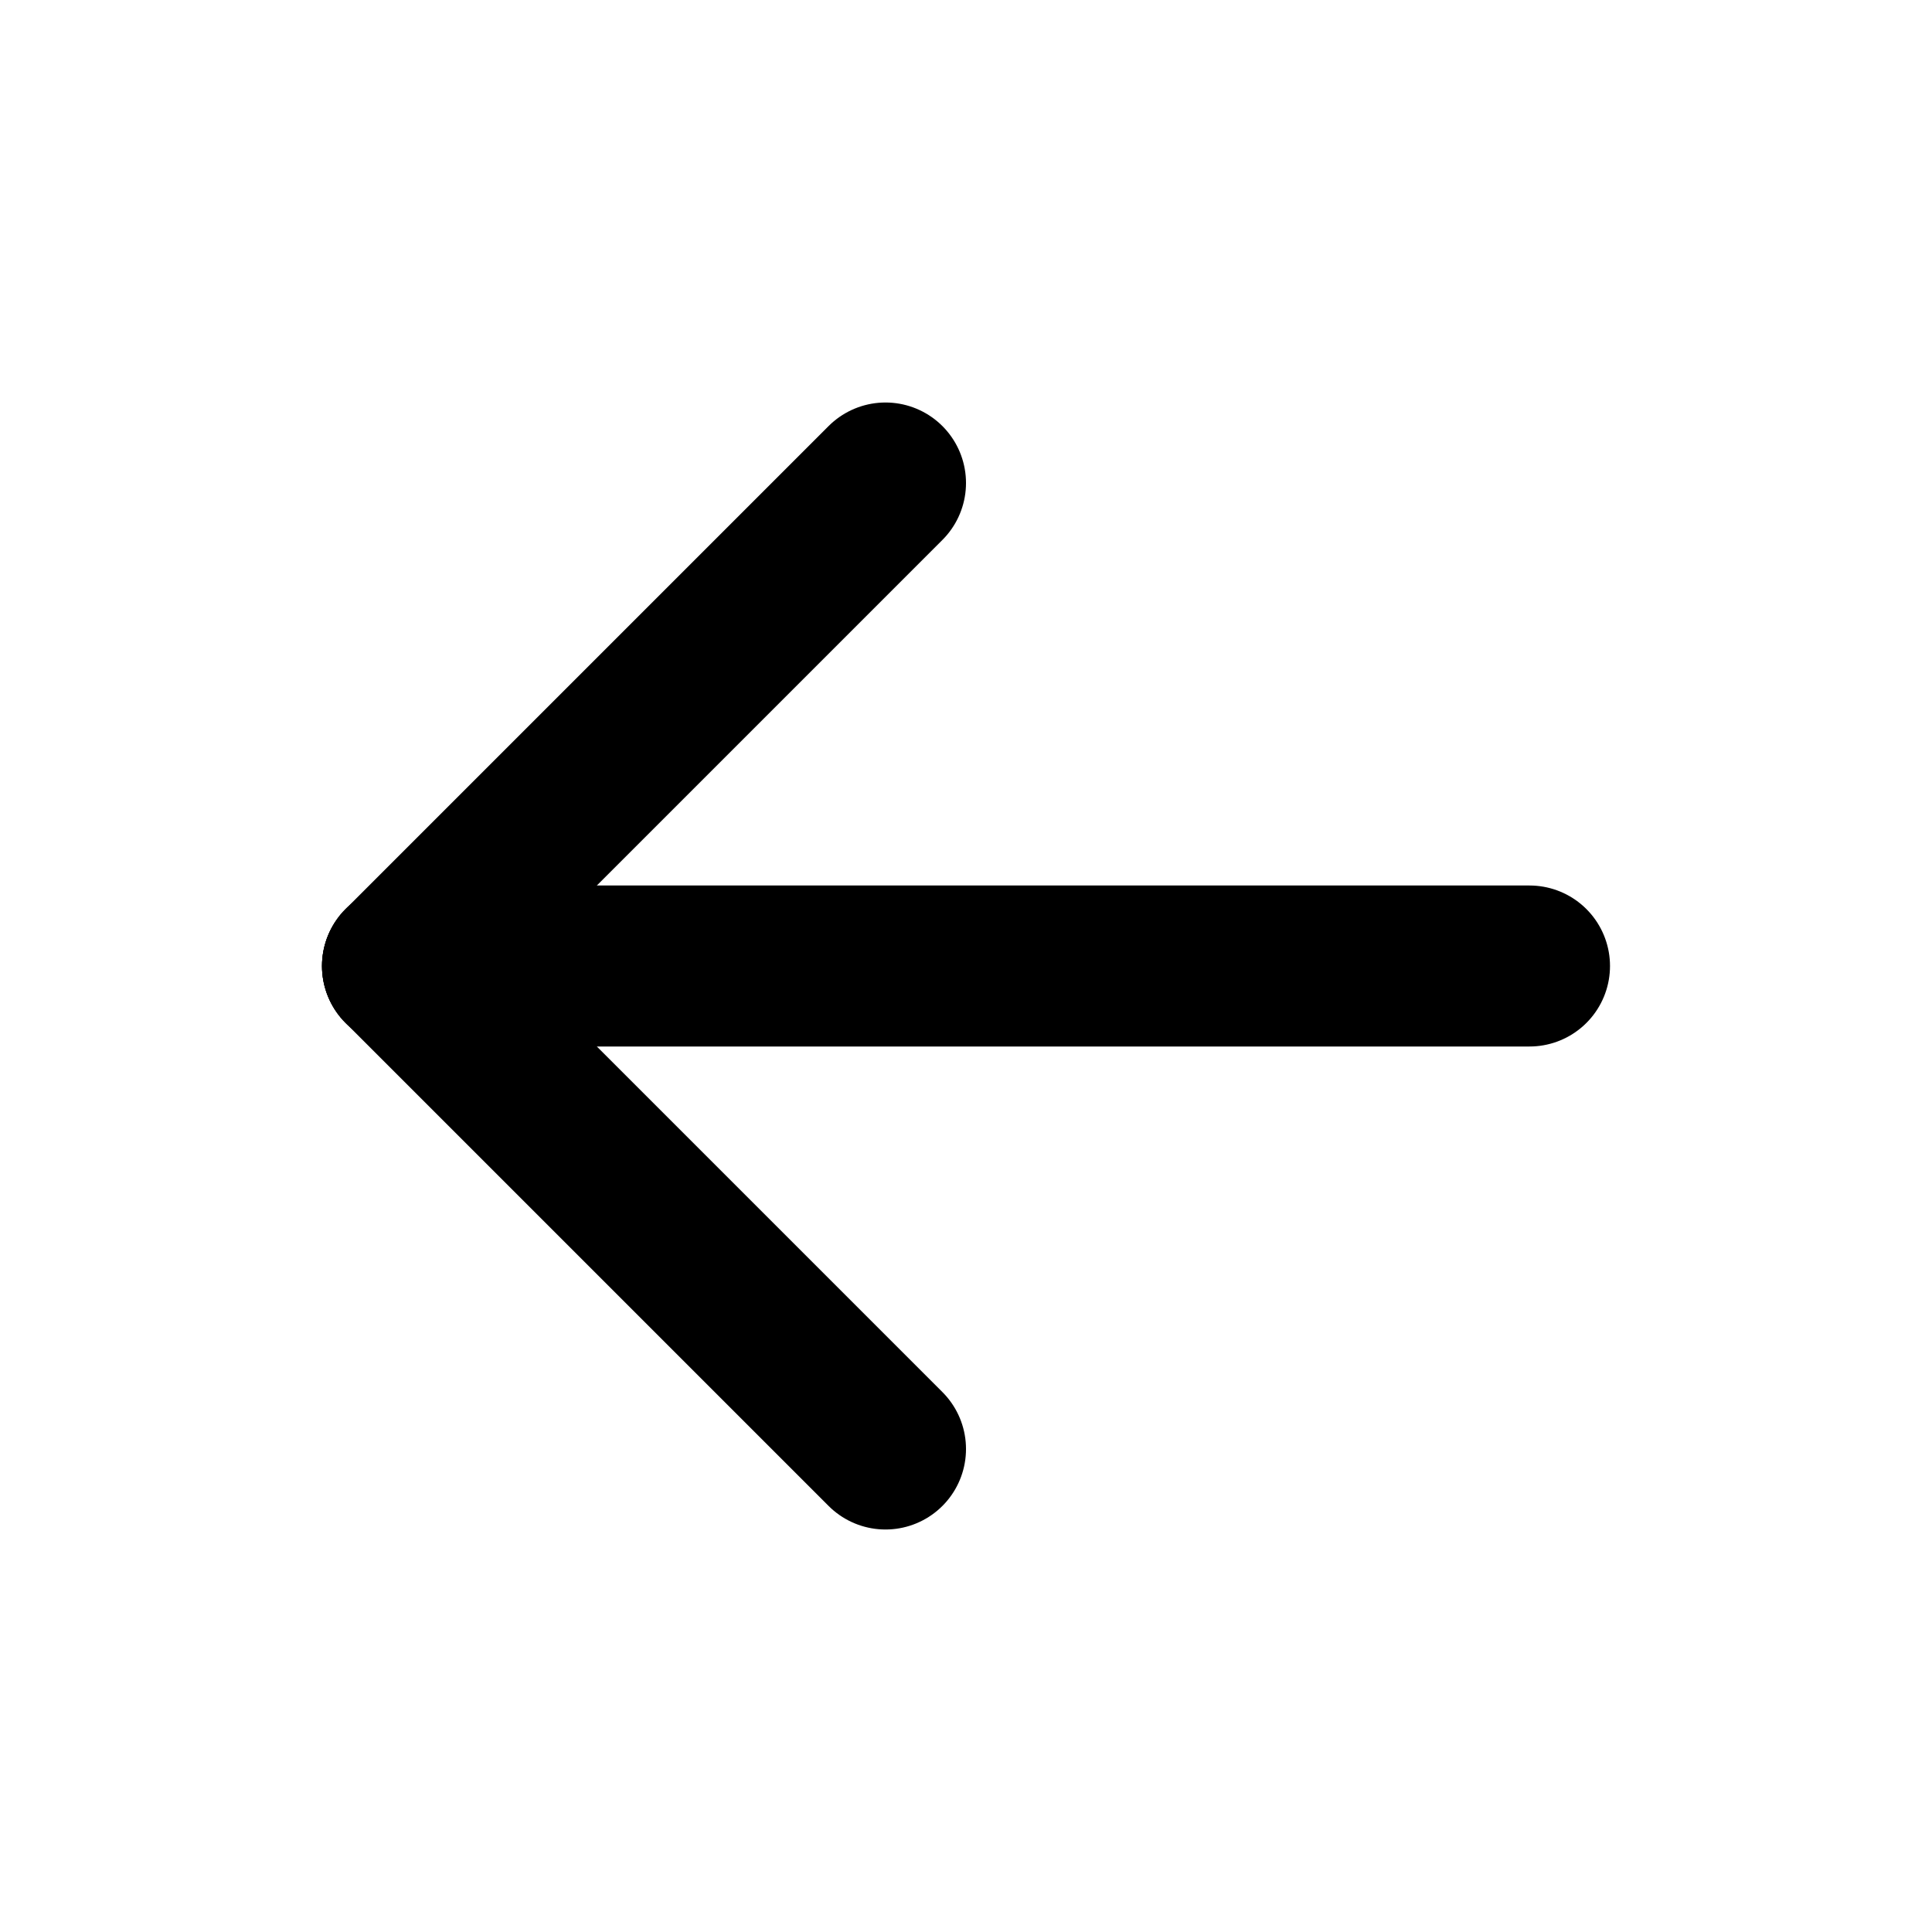
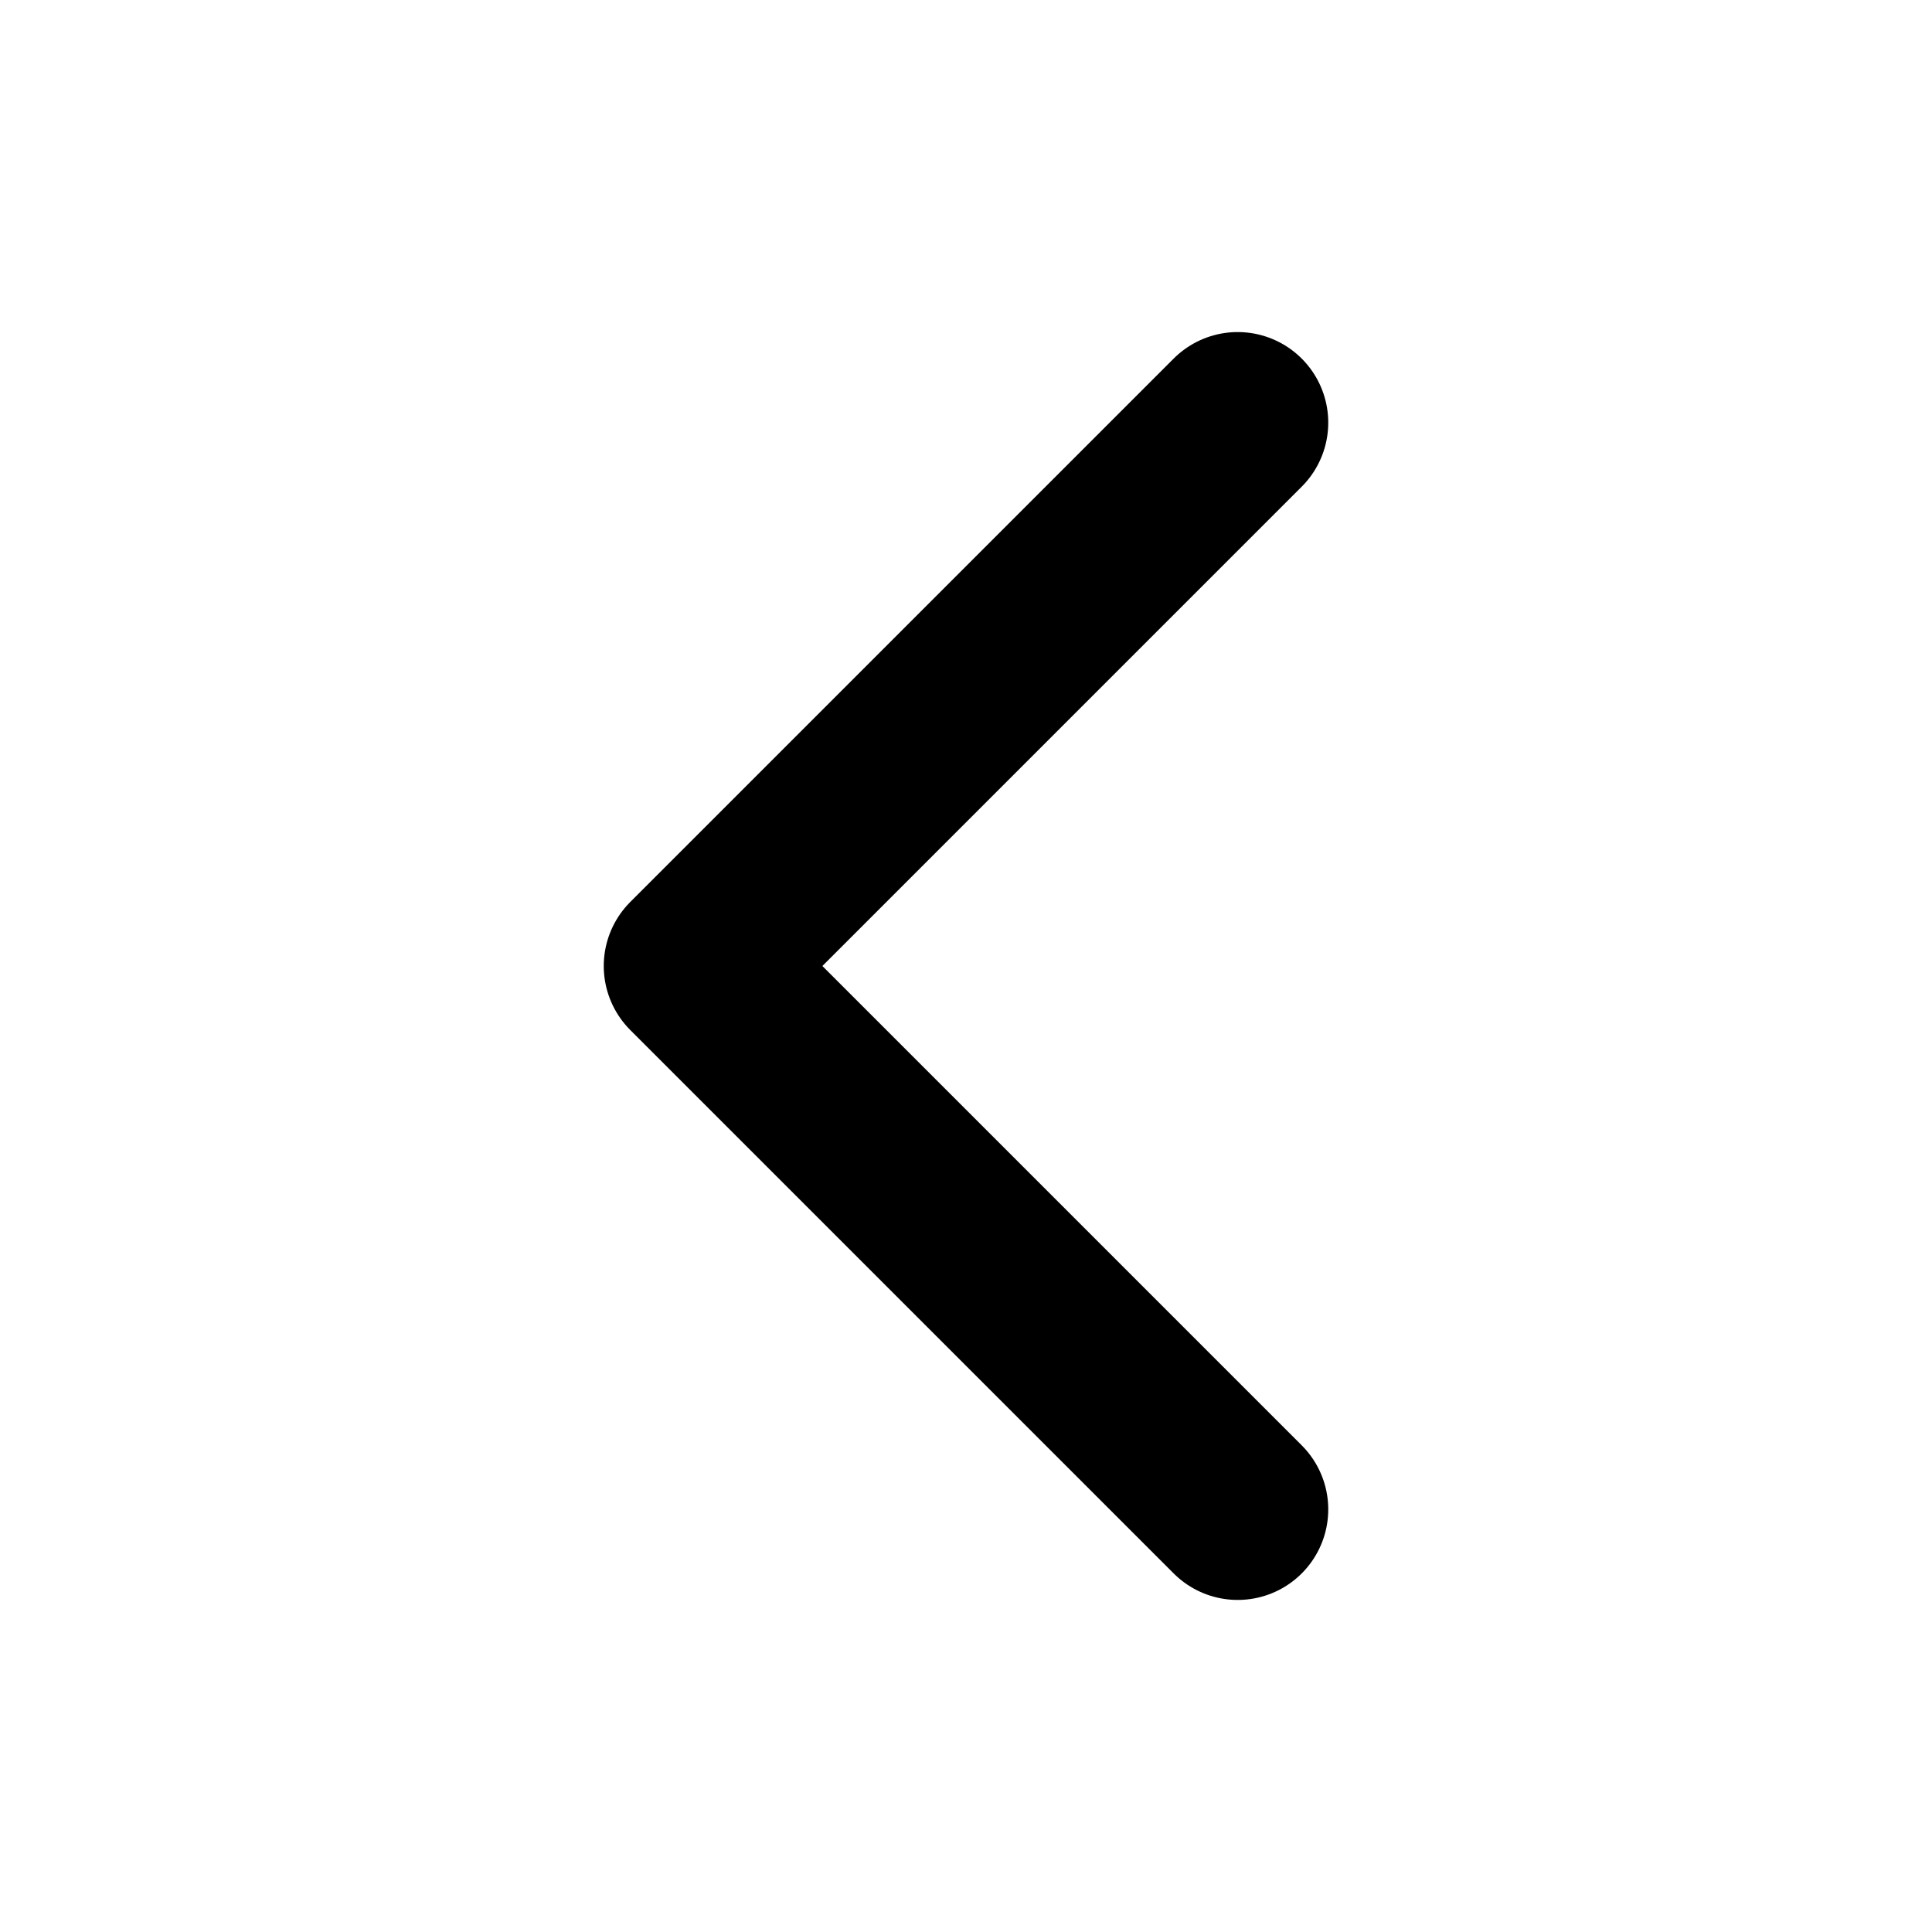
- <svg xmlns="http://www.w3.org/2000/svg" width="24" height="24" viewBox="0 0 24 24" fill="none" stroke="currentColor" stroke-width="2" stroke-linecap="round" stroke-linejoin="round">
-   <path d="M5 12l14 0" />
-   <path d="M5 12l6 6" />
-   <path d="M5 12l6 -6" />
+ <svg xmlns="http://www.w3.org/2000/svg" width="512" height="512" viewBox="0 0 512 512">
+   <polyline points="328 112 184 256 328 400" style="fill:none;stroke:#000;stroke-linecap:round;stroke-linejoin:round;stroke-width:48px" />
</svg>
